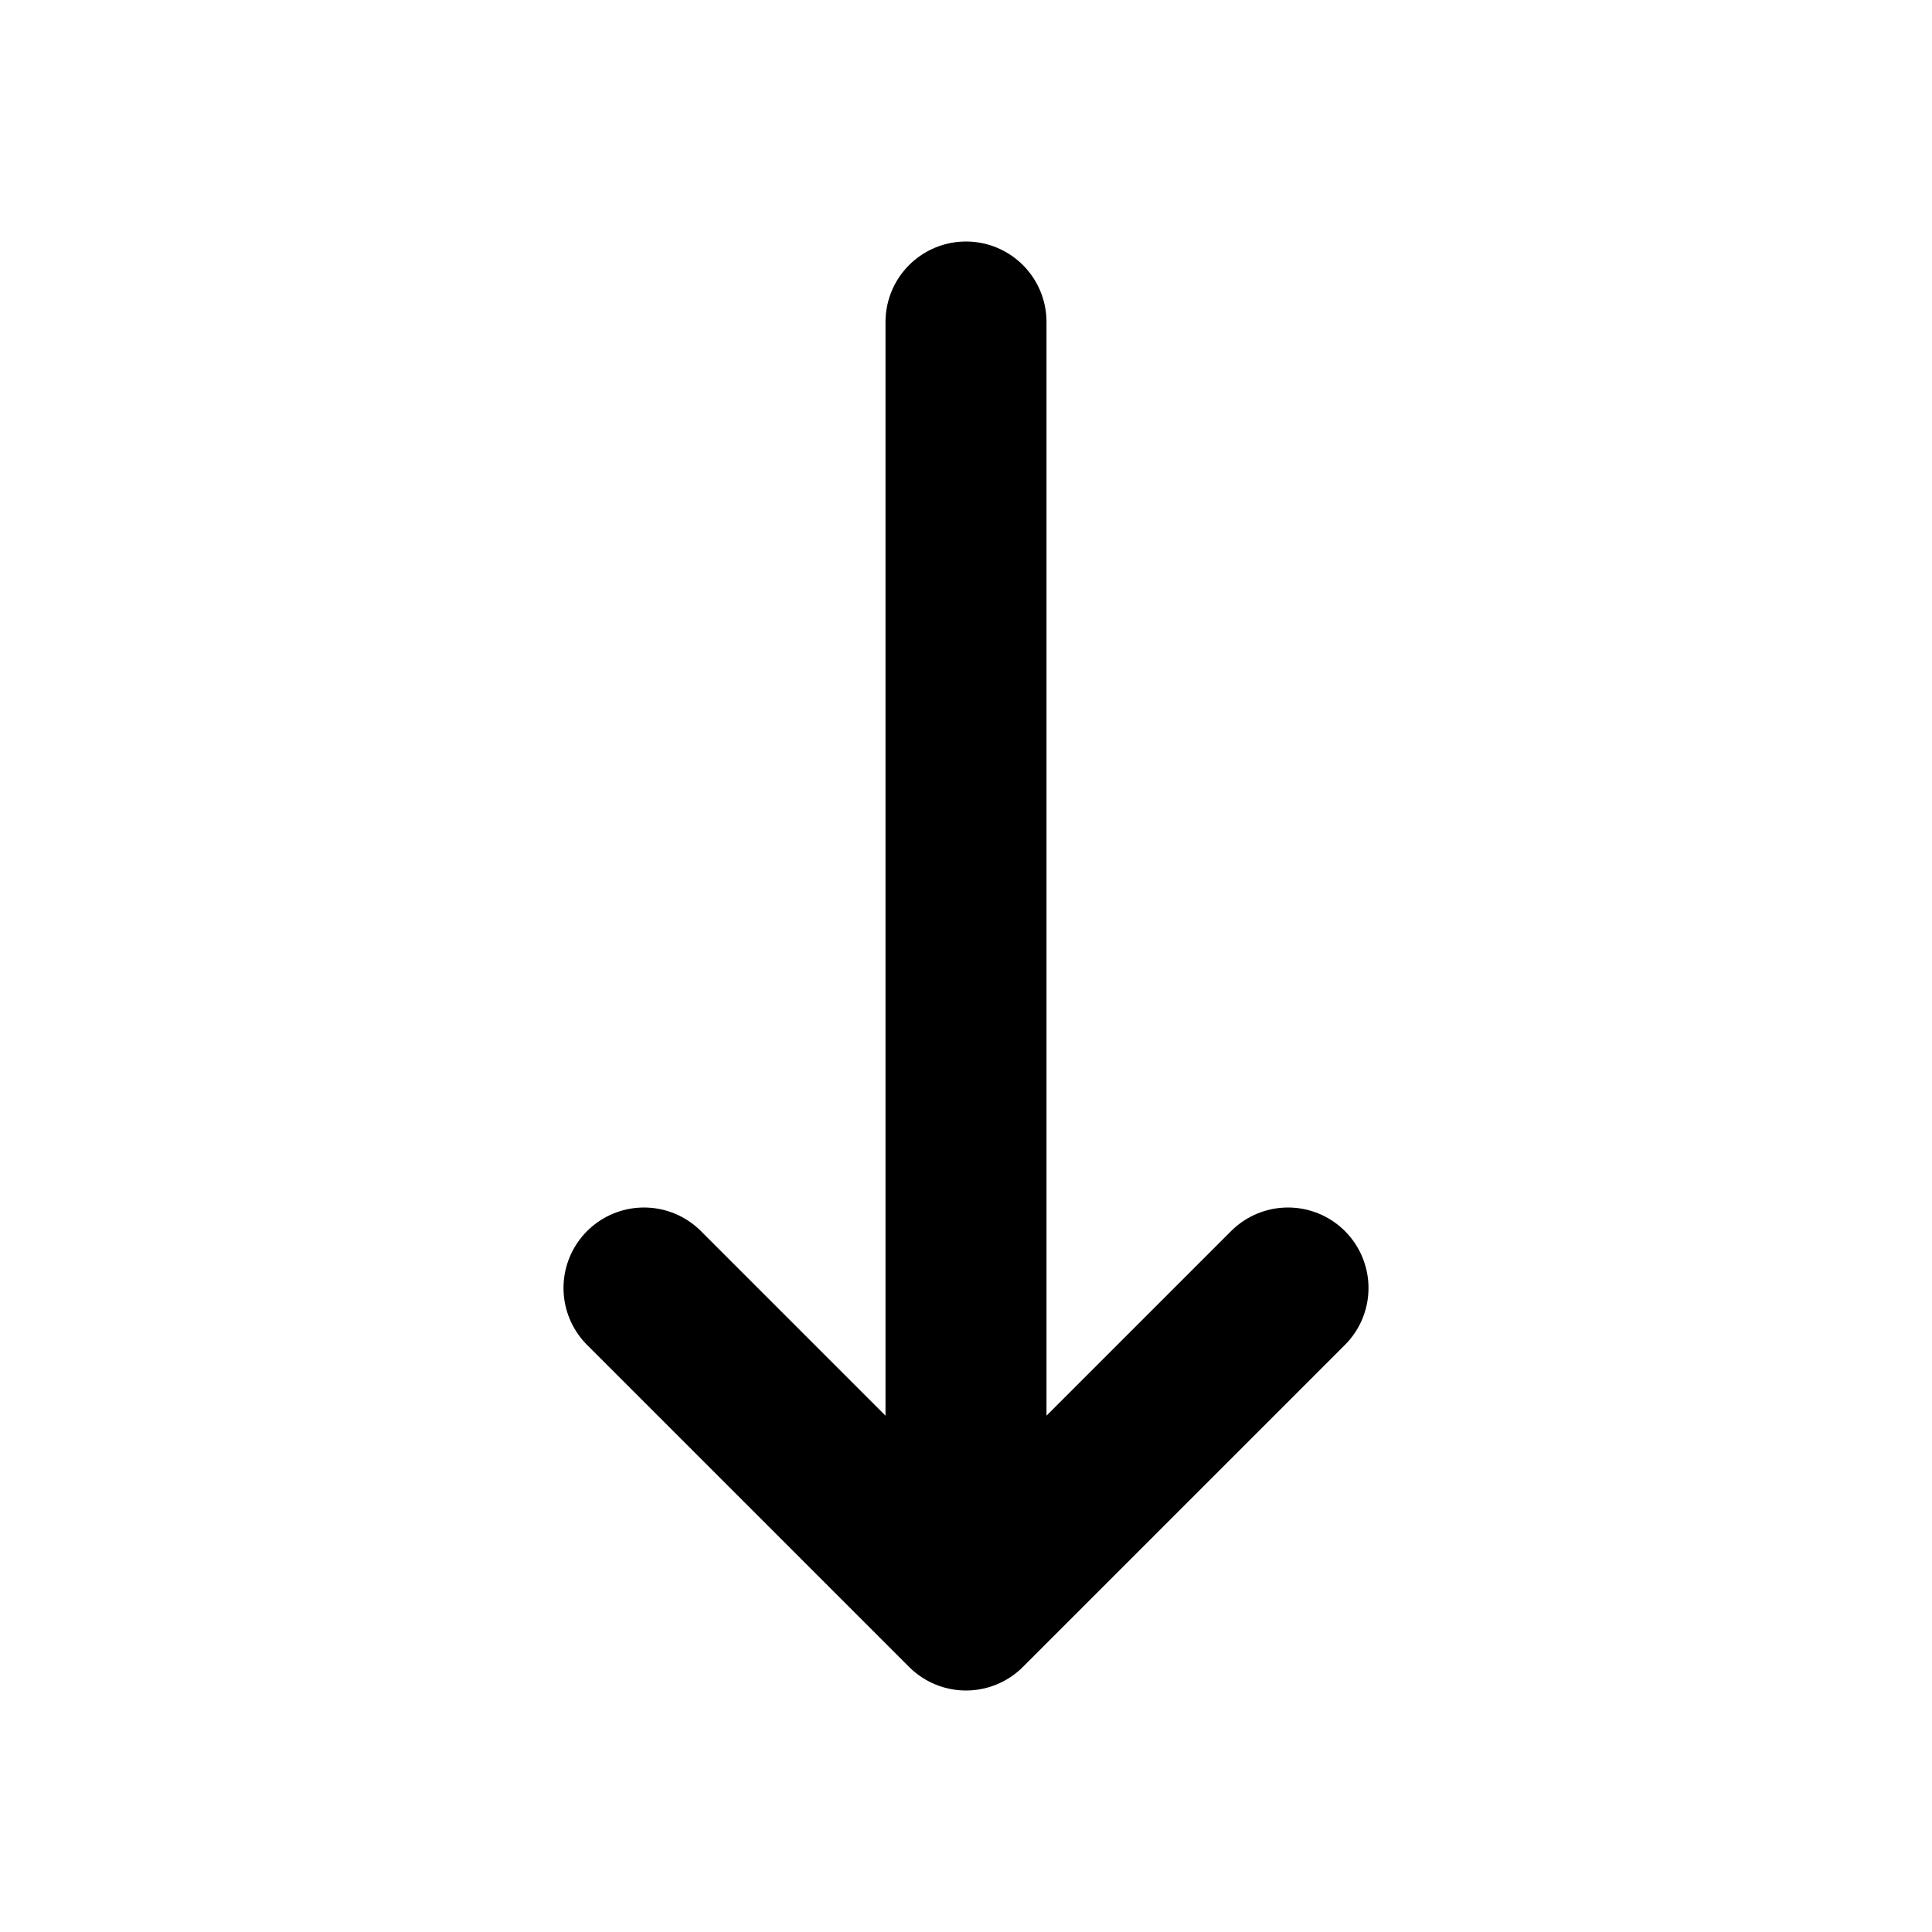
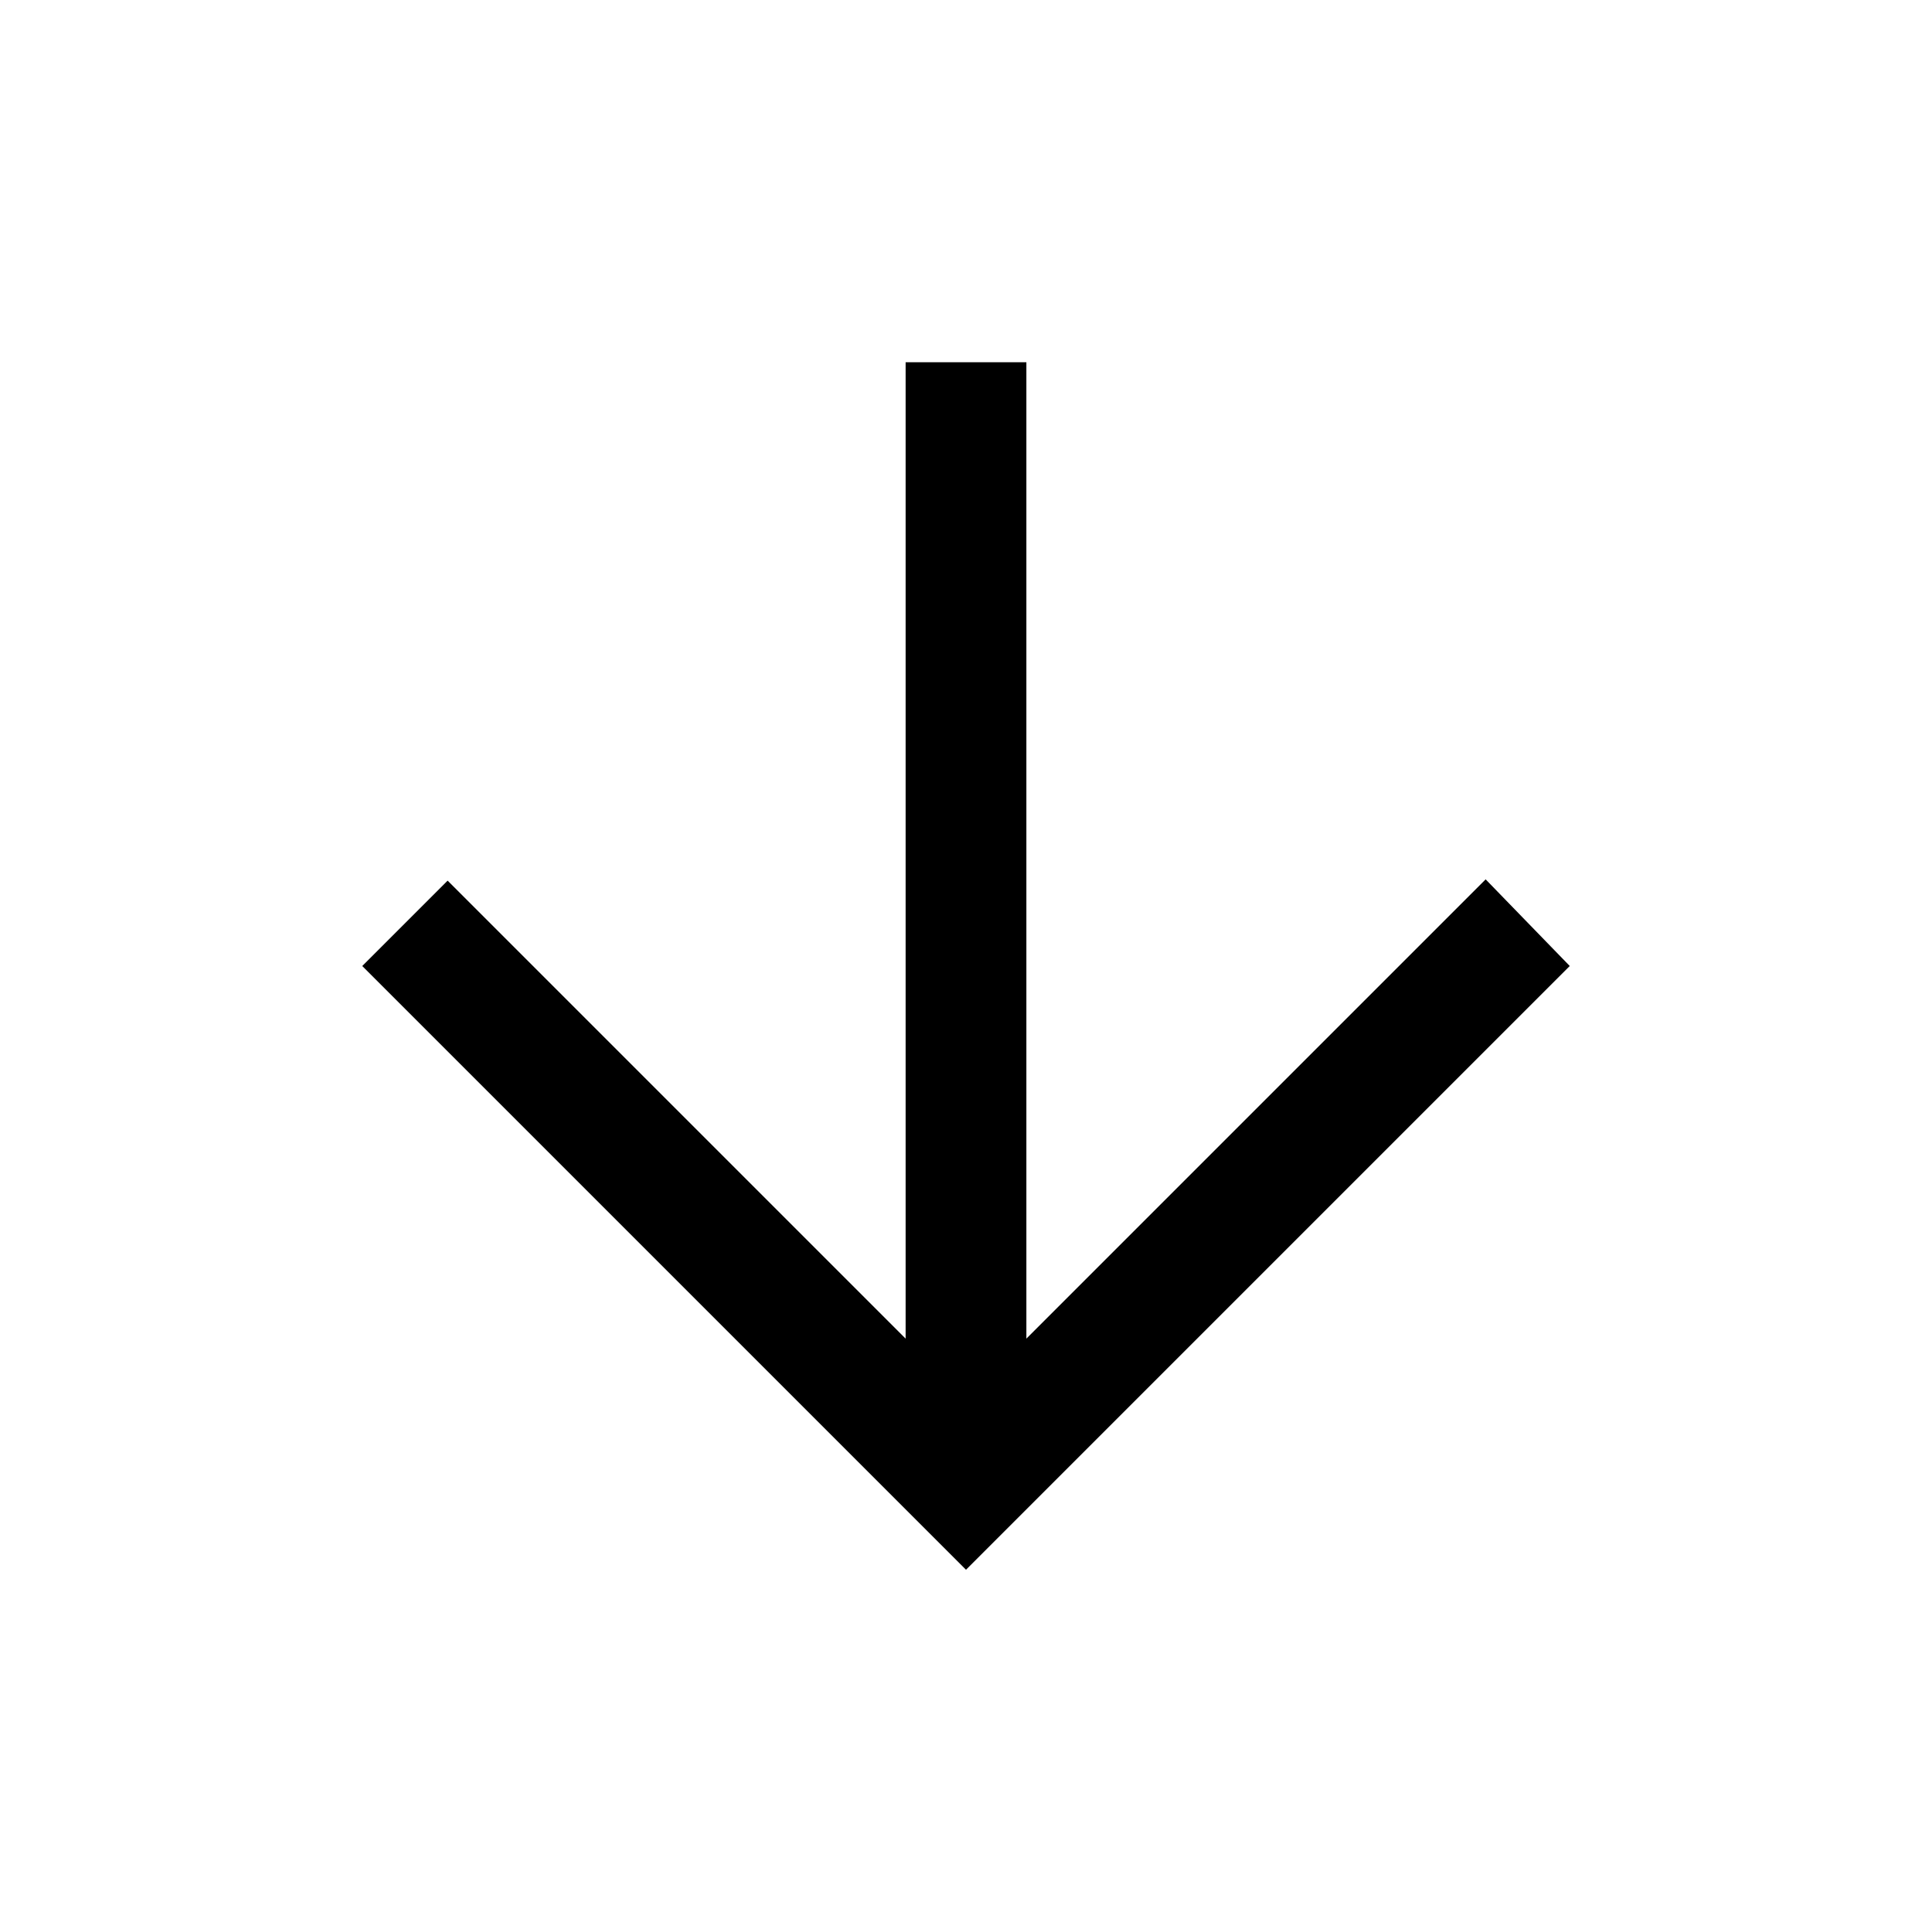
- <svg xmlns="http://www.w3.org/2000/svg" viewBox="0 0 24 24" fill="none">
+ <svg xmlns="http://www.w3.org/2000/svg" viewBox="-6 -6 32.00 32.00" version="1.1" fill="#000000">
  <g id="SVGRepo_bgCarrier" stroke-width="0" />
-   <g id="SVGRepo_tracerCarrier" stroke-linecap="round" stroke-linejoin="round" />
+   <g id="SVGRepo_tracerCarrier" stroke-linecap="round" stroke-linejoin="round" stroke="#CCCCCC" stroke-width="0.04" />
  <g id="SVGRepo_iconCarrier">
-     <path d="M12 4V20M12 20L8 16M12 20L16 16" stroke="#000000" stroke-width="2" stroke-linecap="round" stroke-linejoin="round" />
+     <defs> </defs>
+     <g id="Page-1" stroke="none" stroke-width="1" fill="none" fill-rule="evenodd">
+       <g id="Dribbble-Light-Preview" transform="translate(-220, -6639)" fill="#000000">
+         <g id="icons" transform="translate(56, 160)">
+           <path d="M184,6489 L182.607,6487.565 L175,6495.172 L175,6479 L173,6479 L173,6495.172 L165.414,6487.586 L164,6489 C167.661,6492.661 170.496,6495.496 174,6499 L184,6489" id="arrow_down-[#348]"> </path>
+         </g>
+       </g>
+     </g>
  </g>
</svg>
